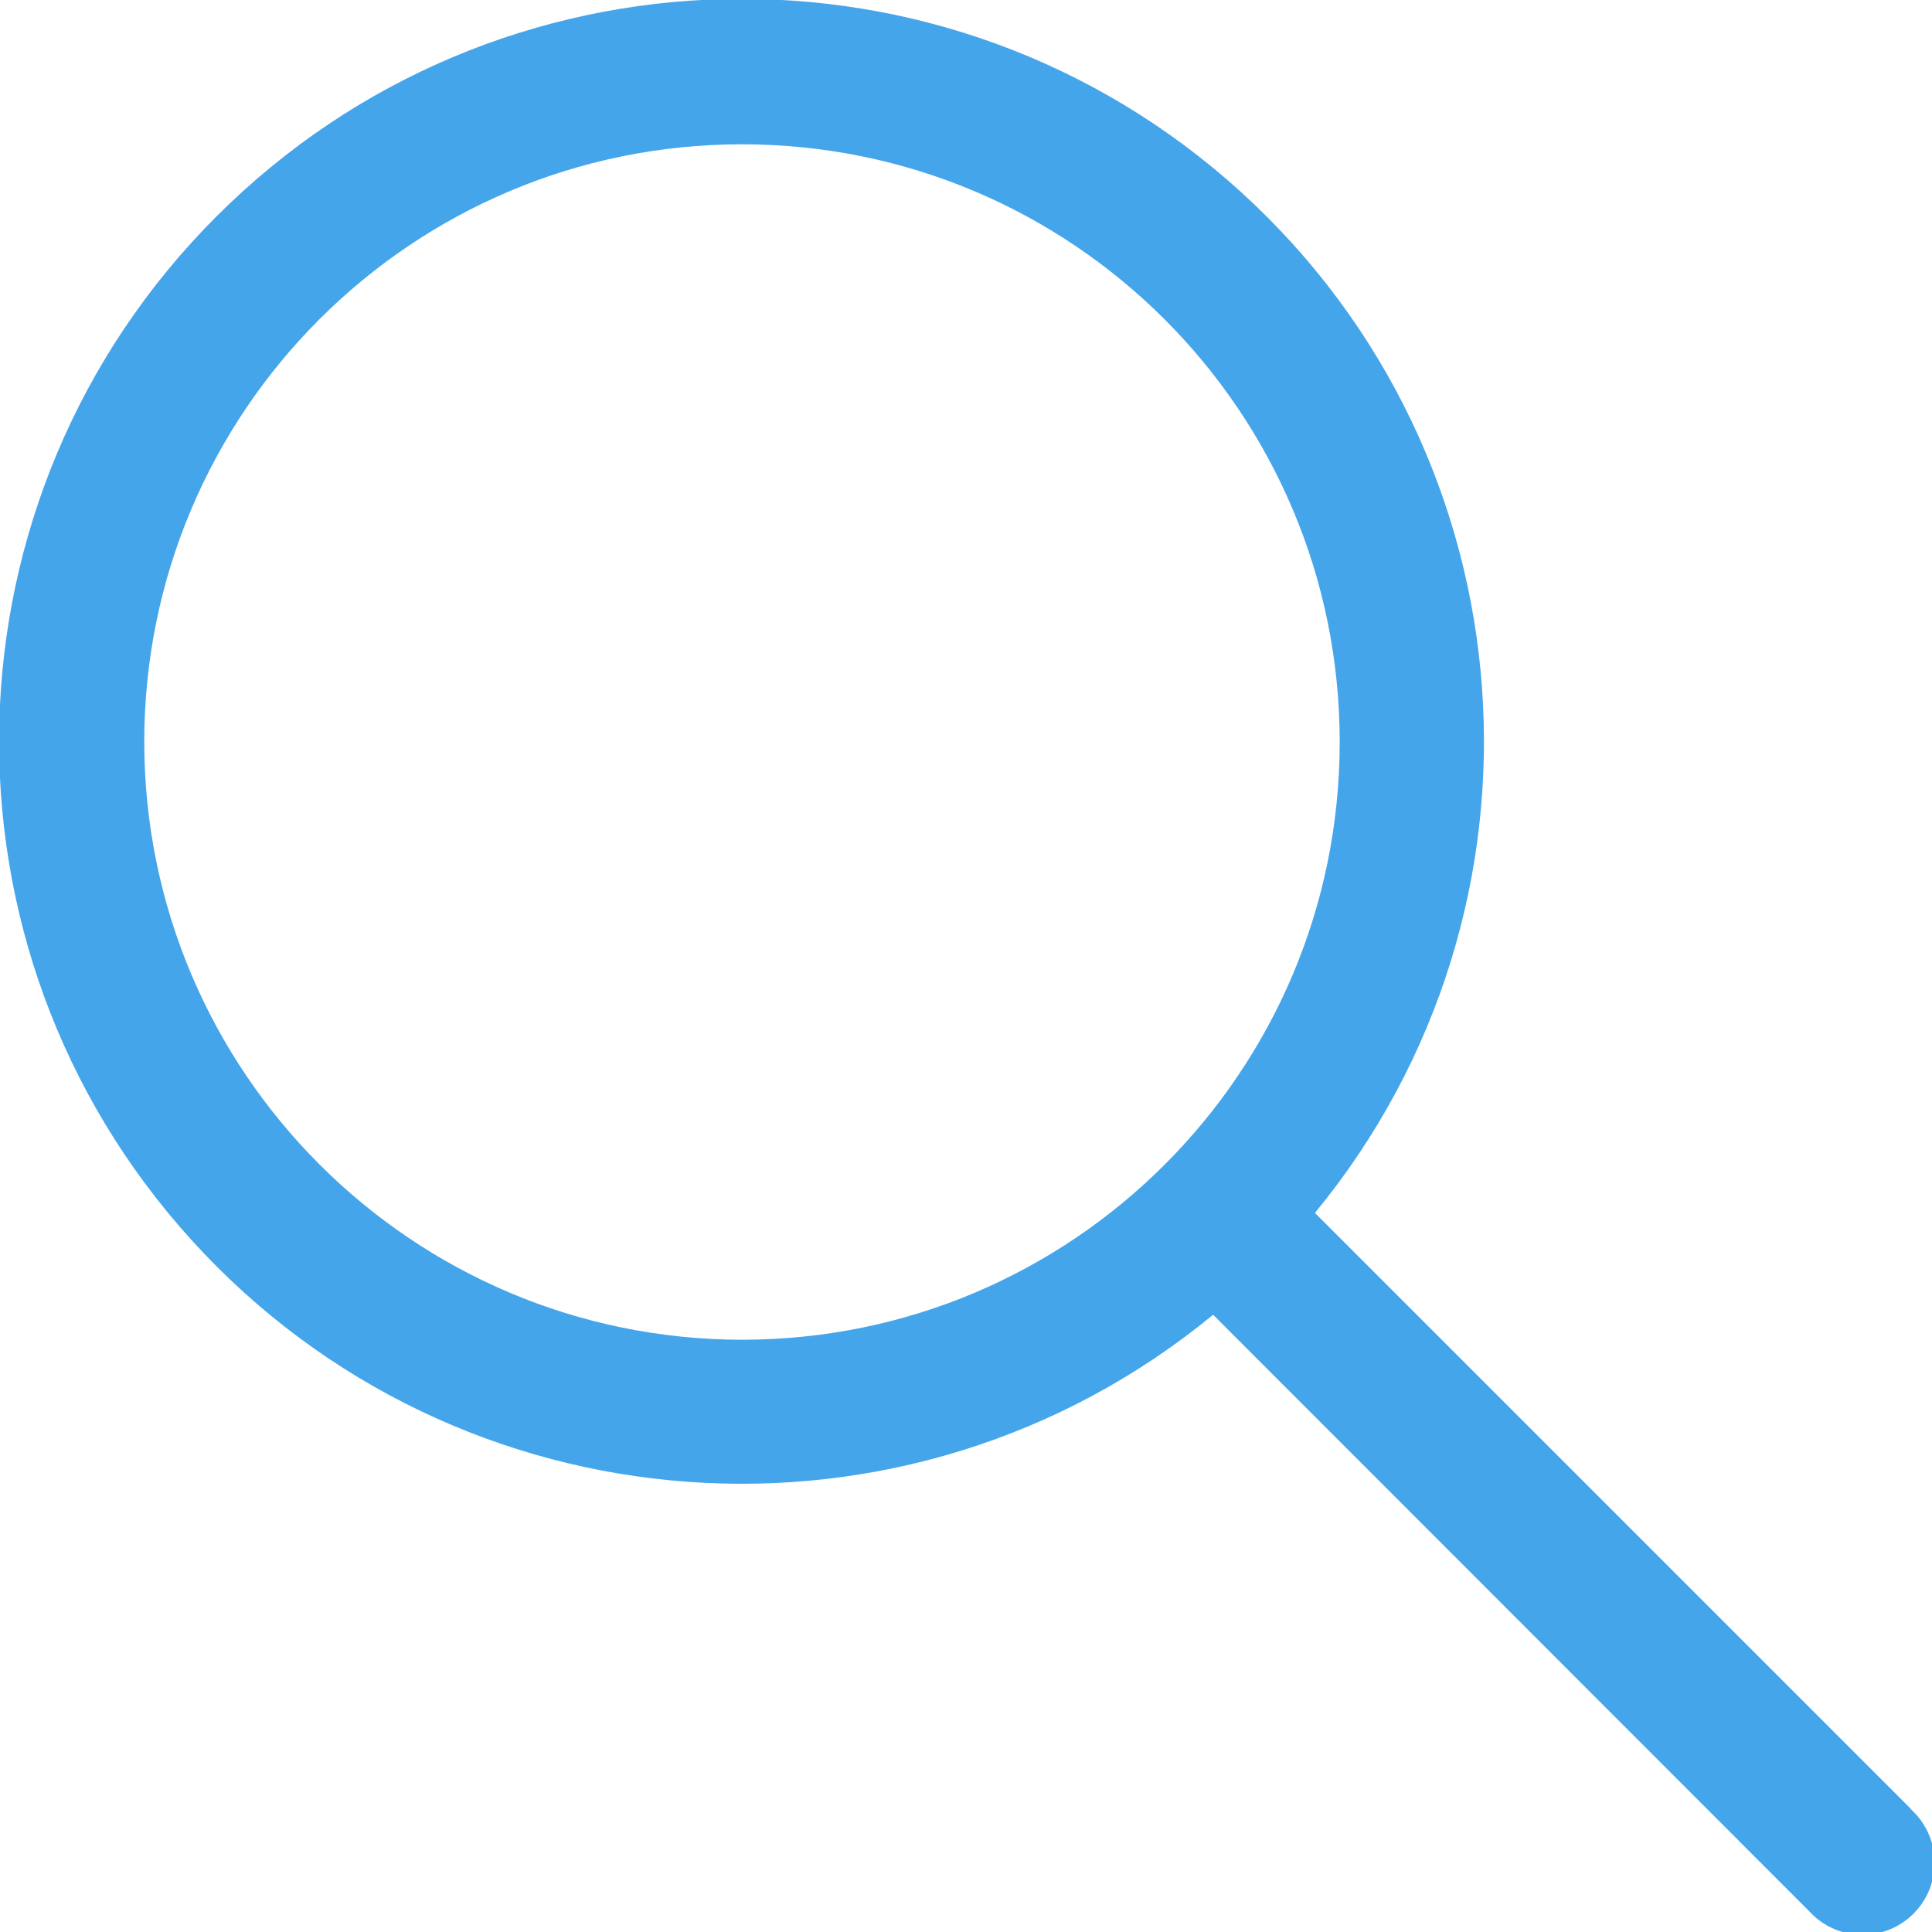
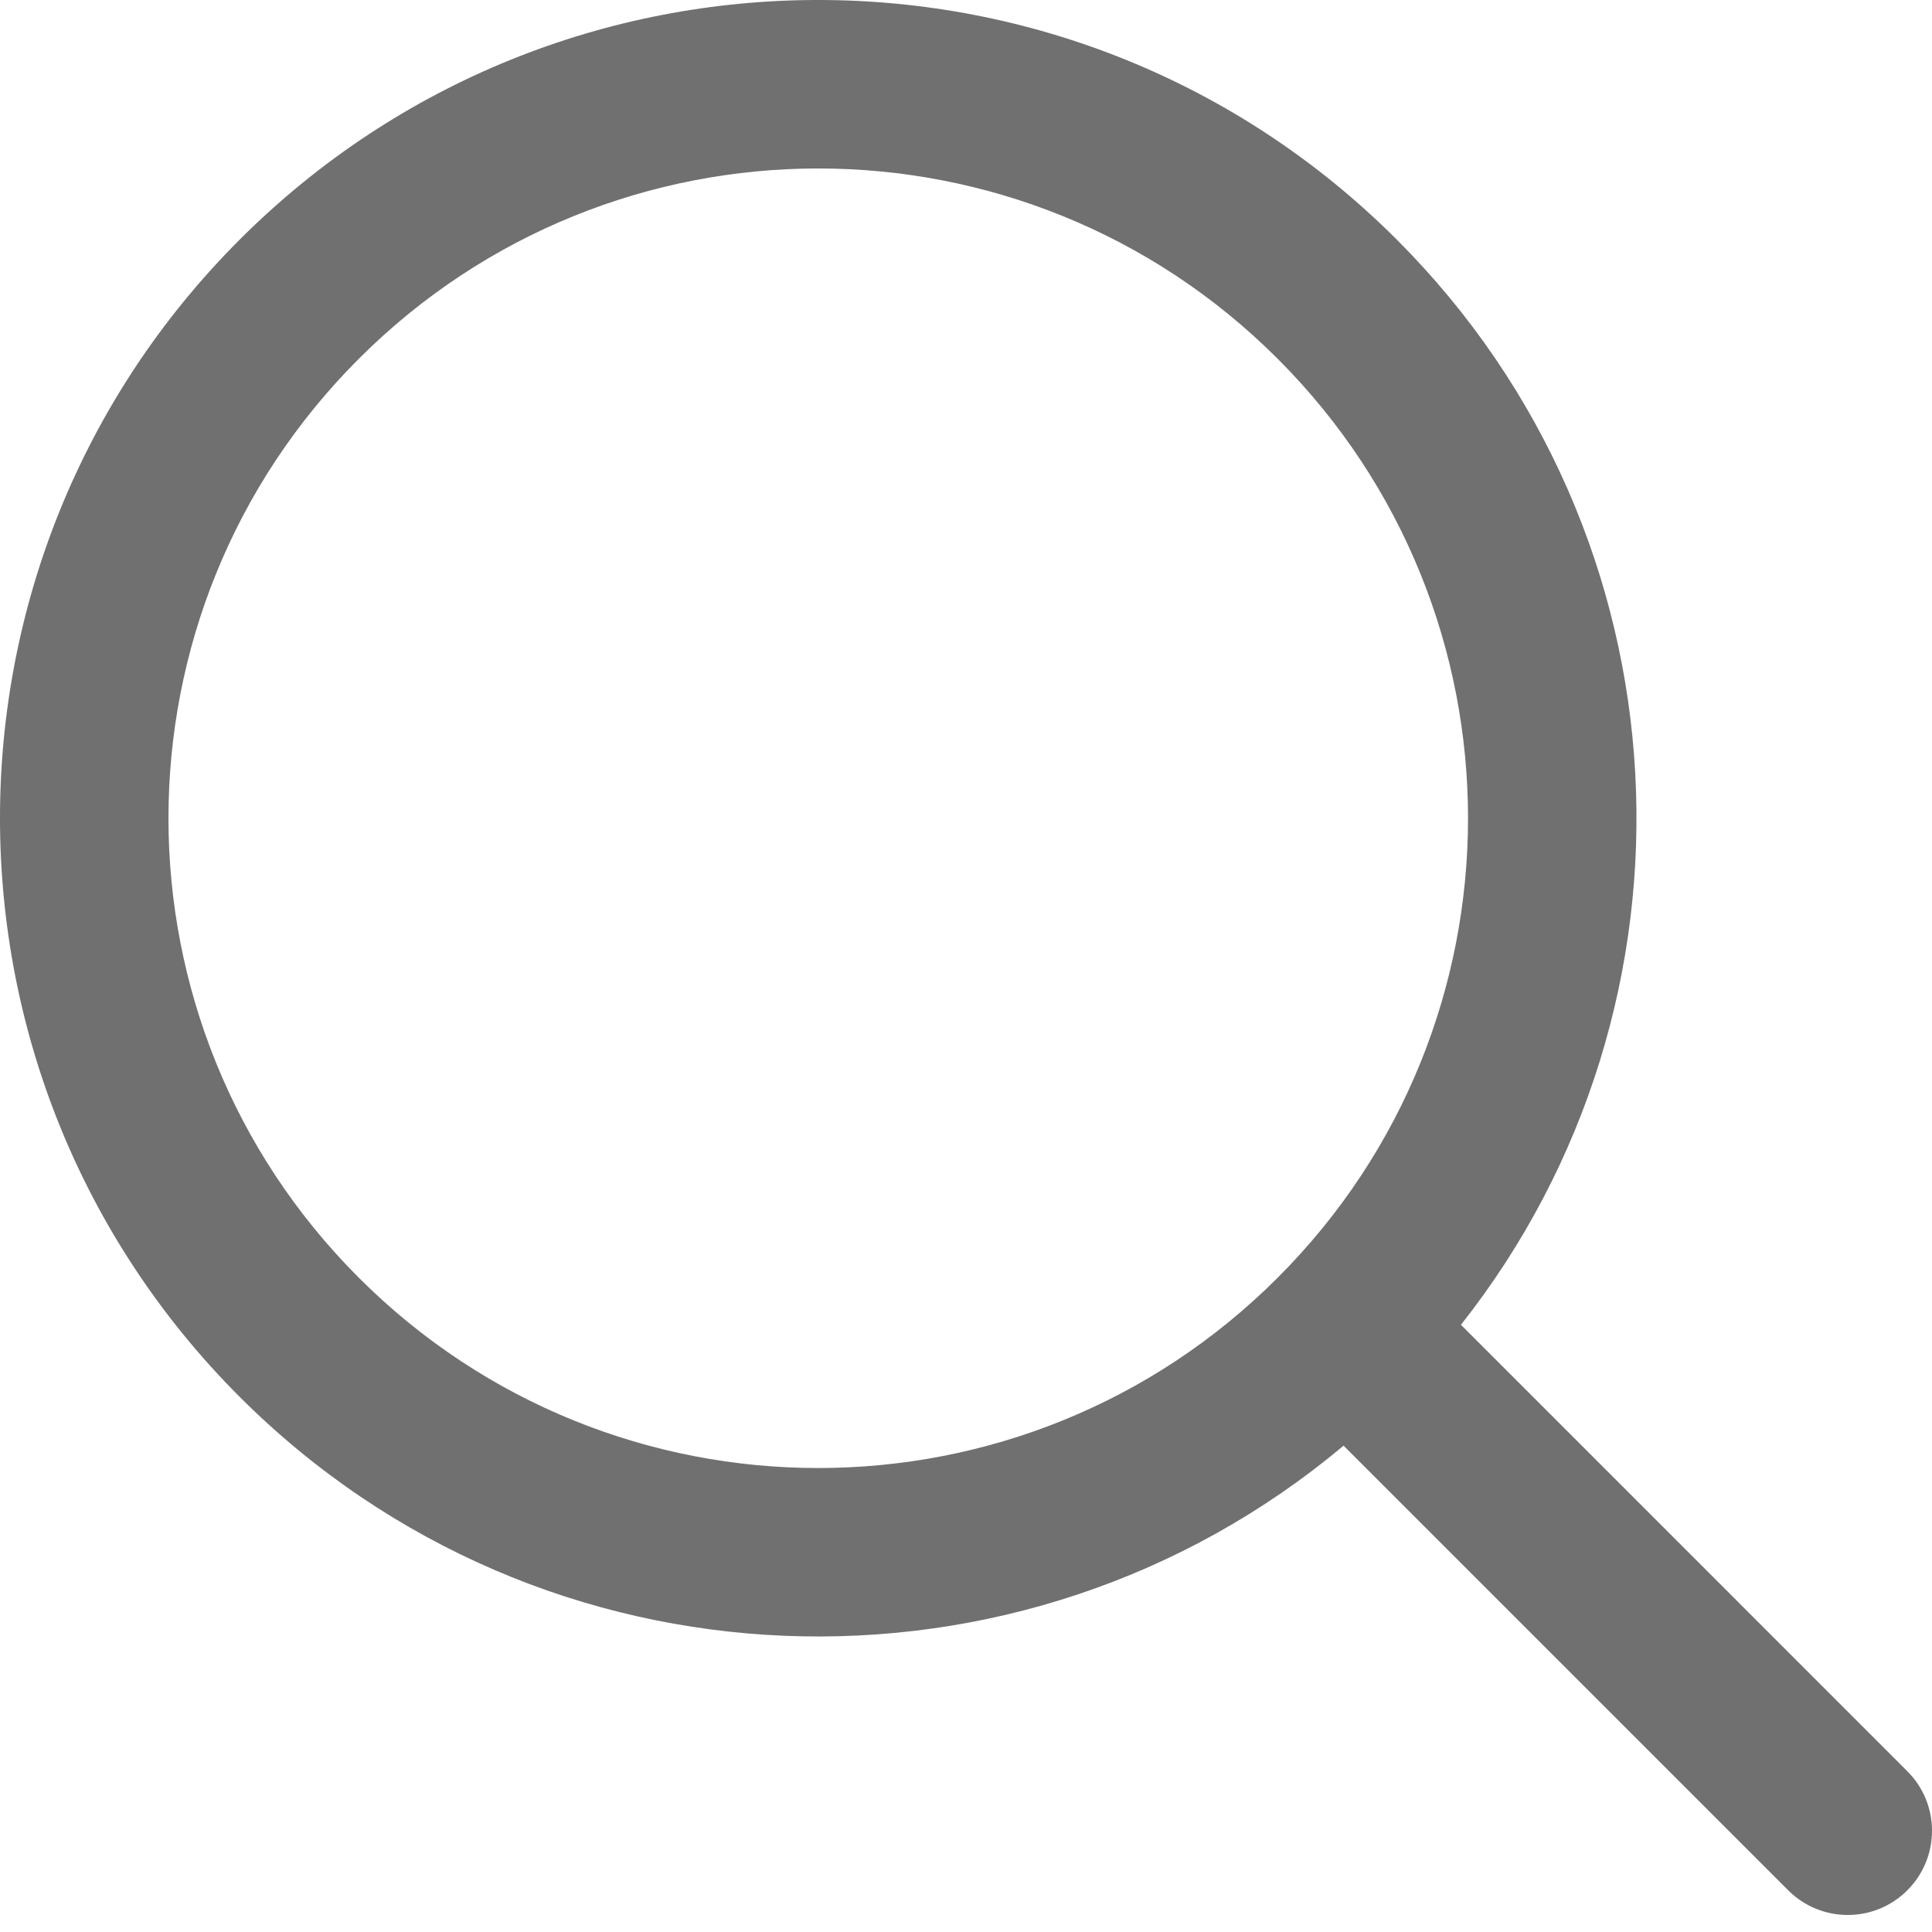
- <svg xmlns="http://www.w3.org/2000/svg" width="41.744" height="41.745" viewBox="0 0 41.744 41.745">
-   <path fill="#45a5eb" d="M41.287 39.083L28.412 26.208a16.042 16.042 0 1 0-2.2 2.2l12.871 12.879a1.558 1.558 0 1 0 2.2-2.2M3.117 16.033a12.915 12.915 0 1 1 12.915 12.915A12.93 12.93 0 0 1 3.117 16.033" />
+ <svg xmlns="http://www.w3.org/2000/svg" width="45" height="45" viewBox="0 0 45 45" fill="none">
+   <path fill-rule="evenodd" clip-rule="evenodd" d="M8.357 29.76C2.446 23.85 2.446 14.267 8.357 8.357C14.267 2.446 23.85 2.446 29.76 8.357C35.671 14.267 35.671 23.85 29.76 29.76C23.85 35.671 14.267 35.671 8.357 29.76ZM5.582 5.582C-1.861 13.025 -1.861 25.092 5.582 32.535C12.624 39.577 23.806 39.956 31.294 33.672L41.651 44.029C42.417 44.795 43.659 44.795 44.425 44.029C45.192 43.263 45.192 42.021 44.425 41.255L34.028 30.857C39.939 23.377 39.441 12.489 32.535 5.582C25.092 -1.861 13.025 -1.861 5.582 5.582Z" fill="#707070" />
</svg>
